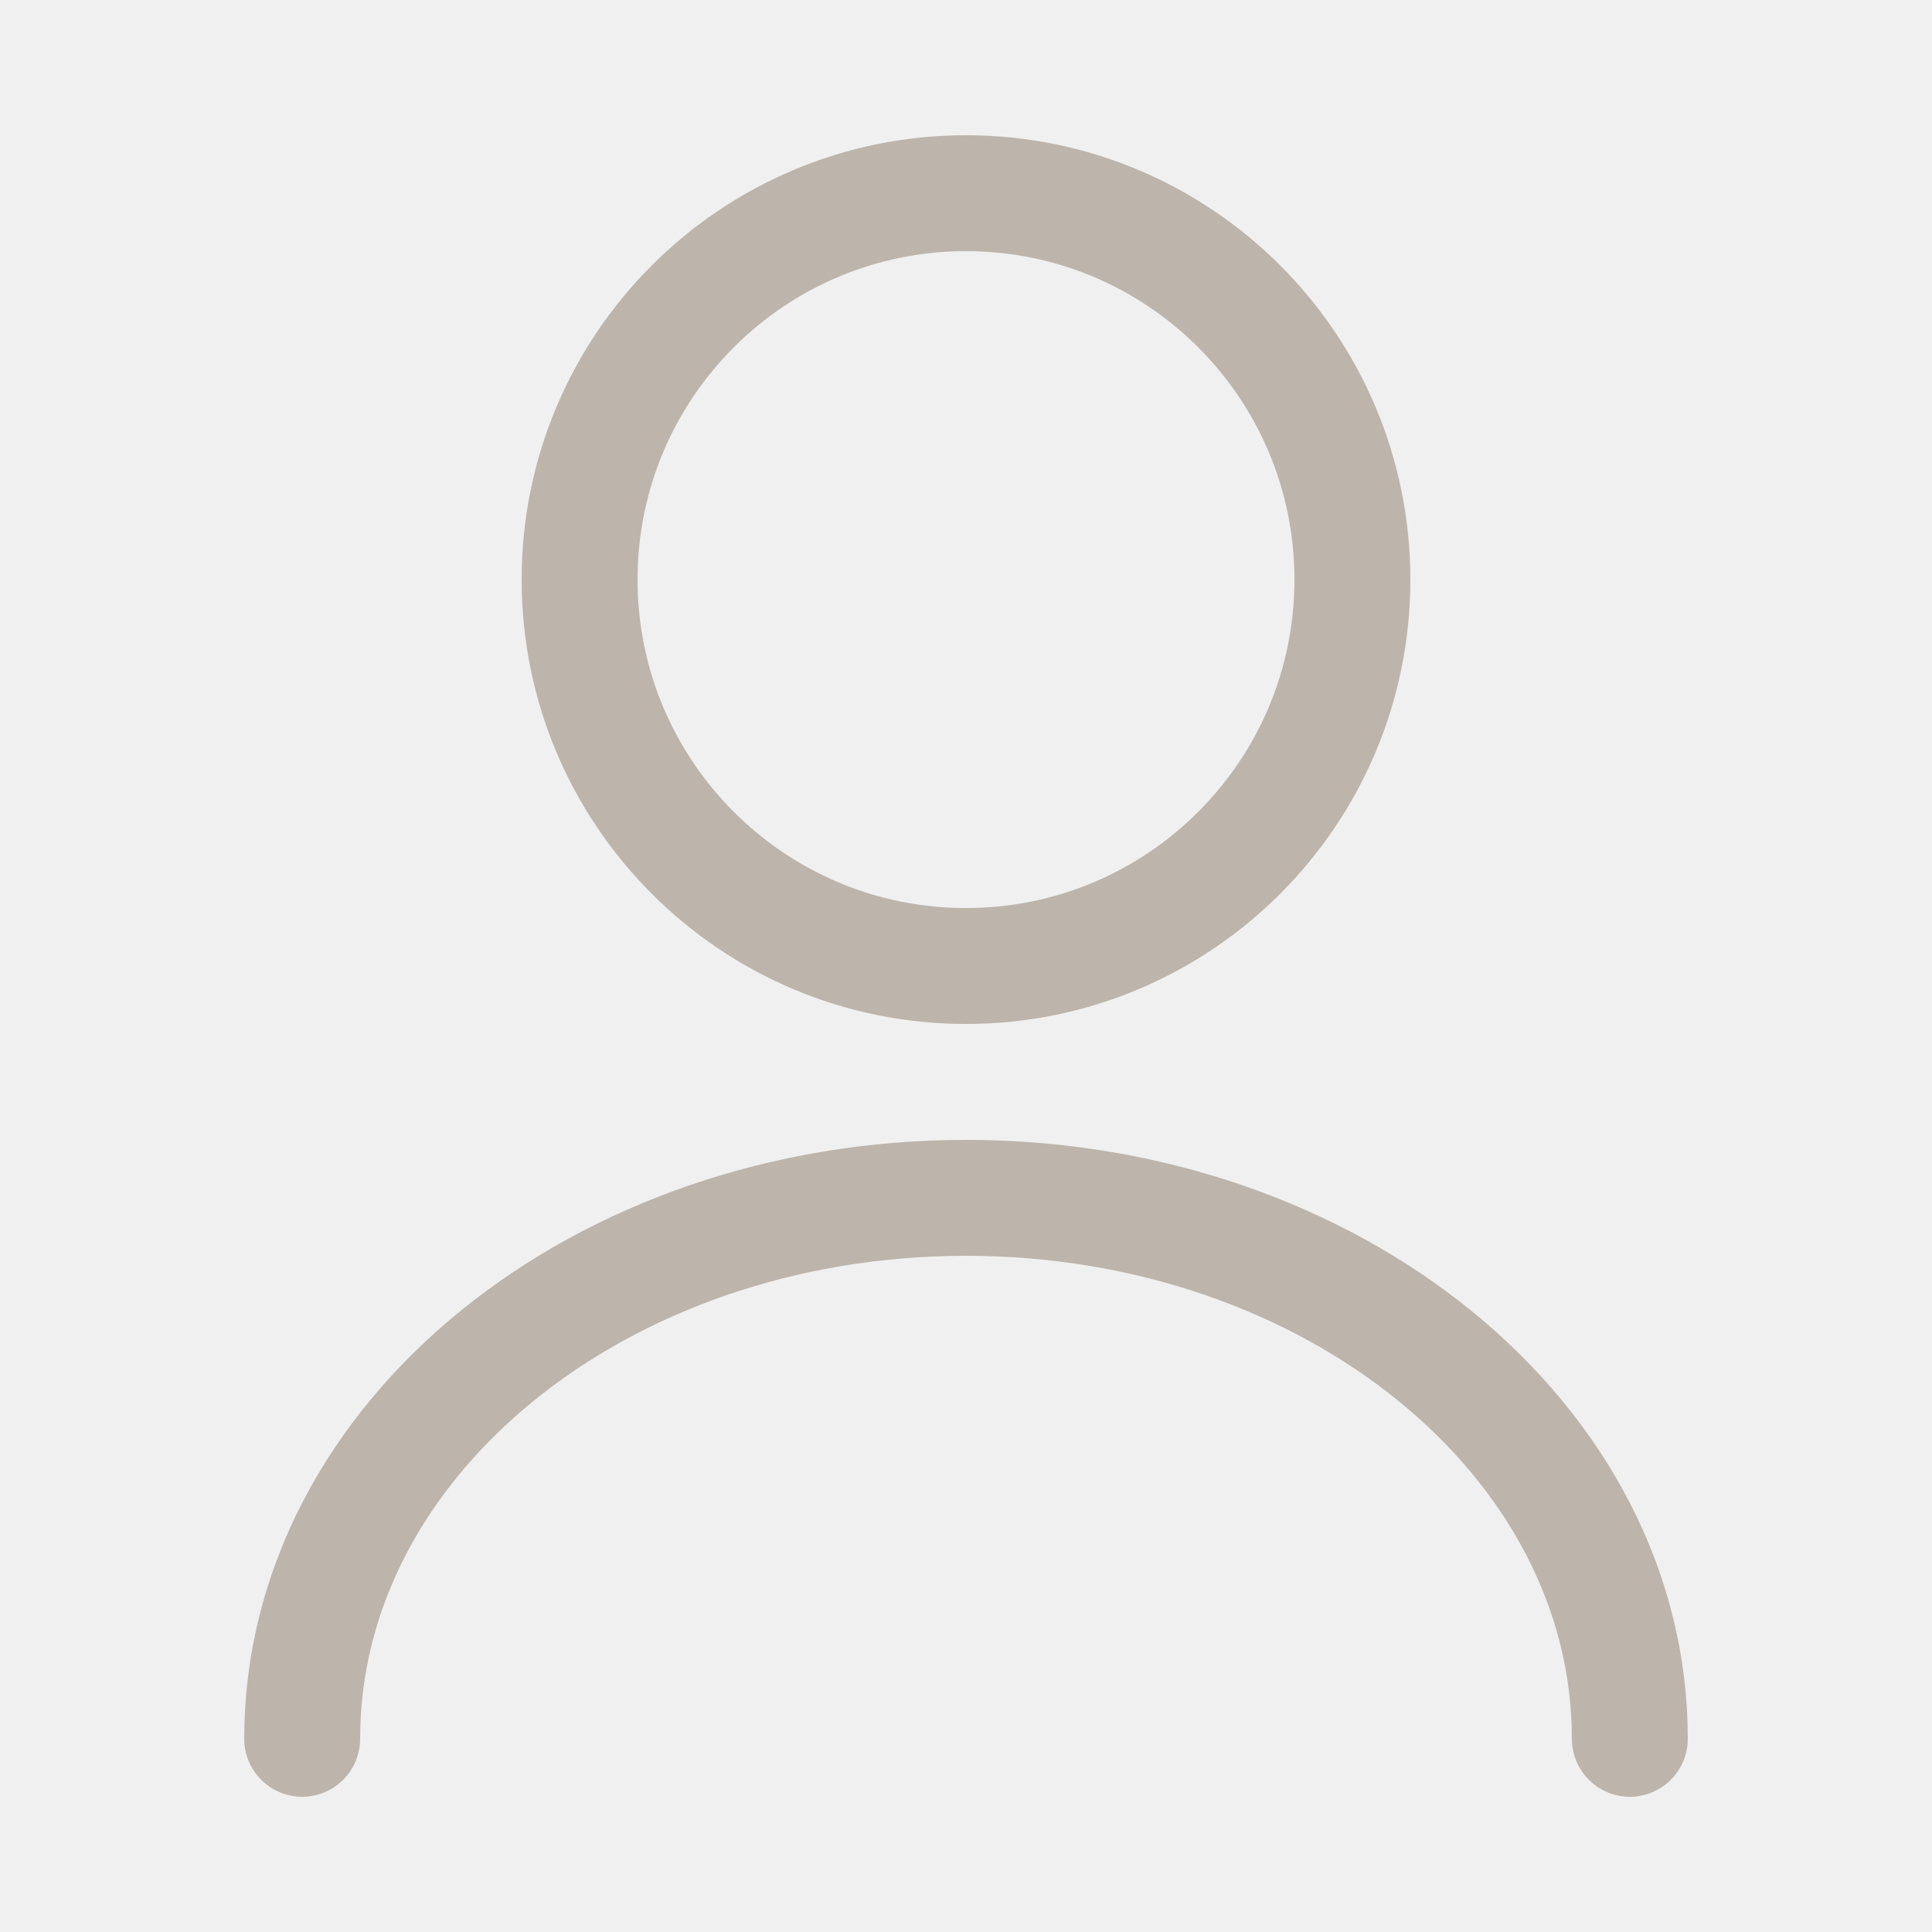
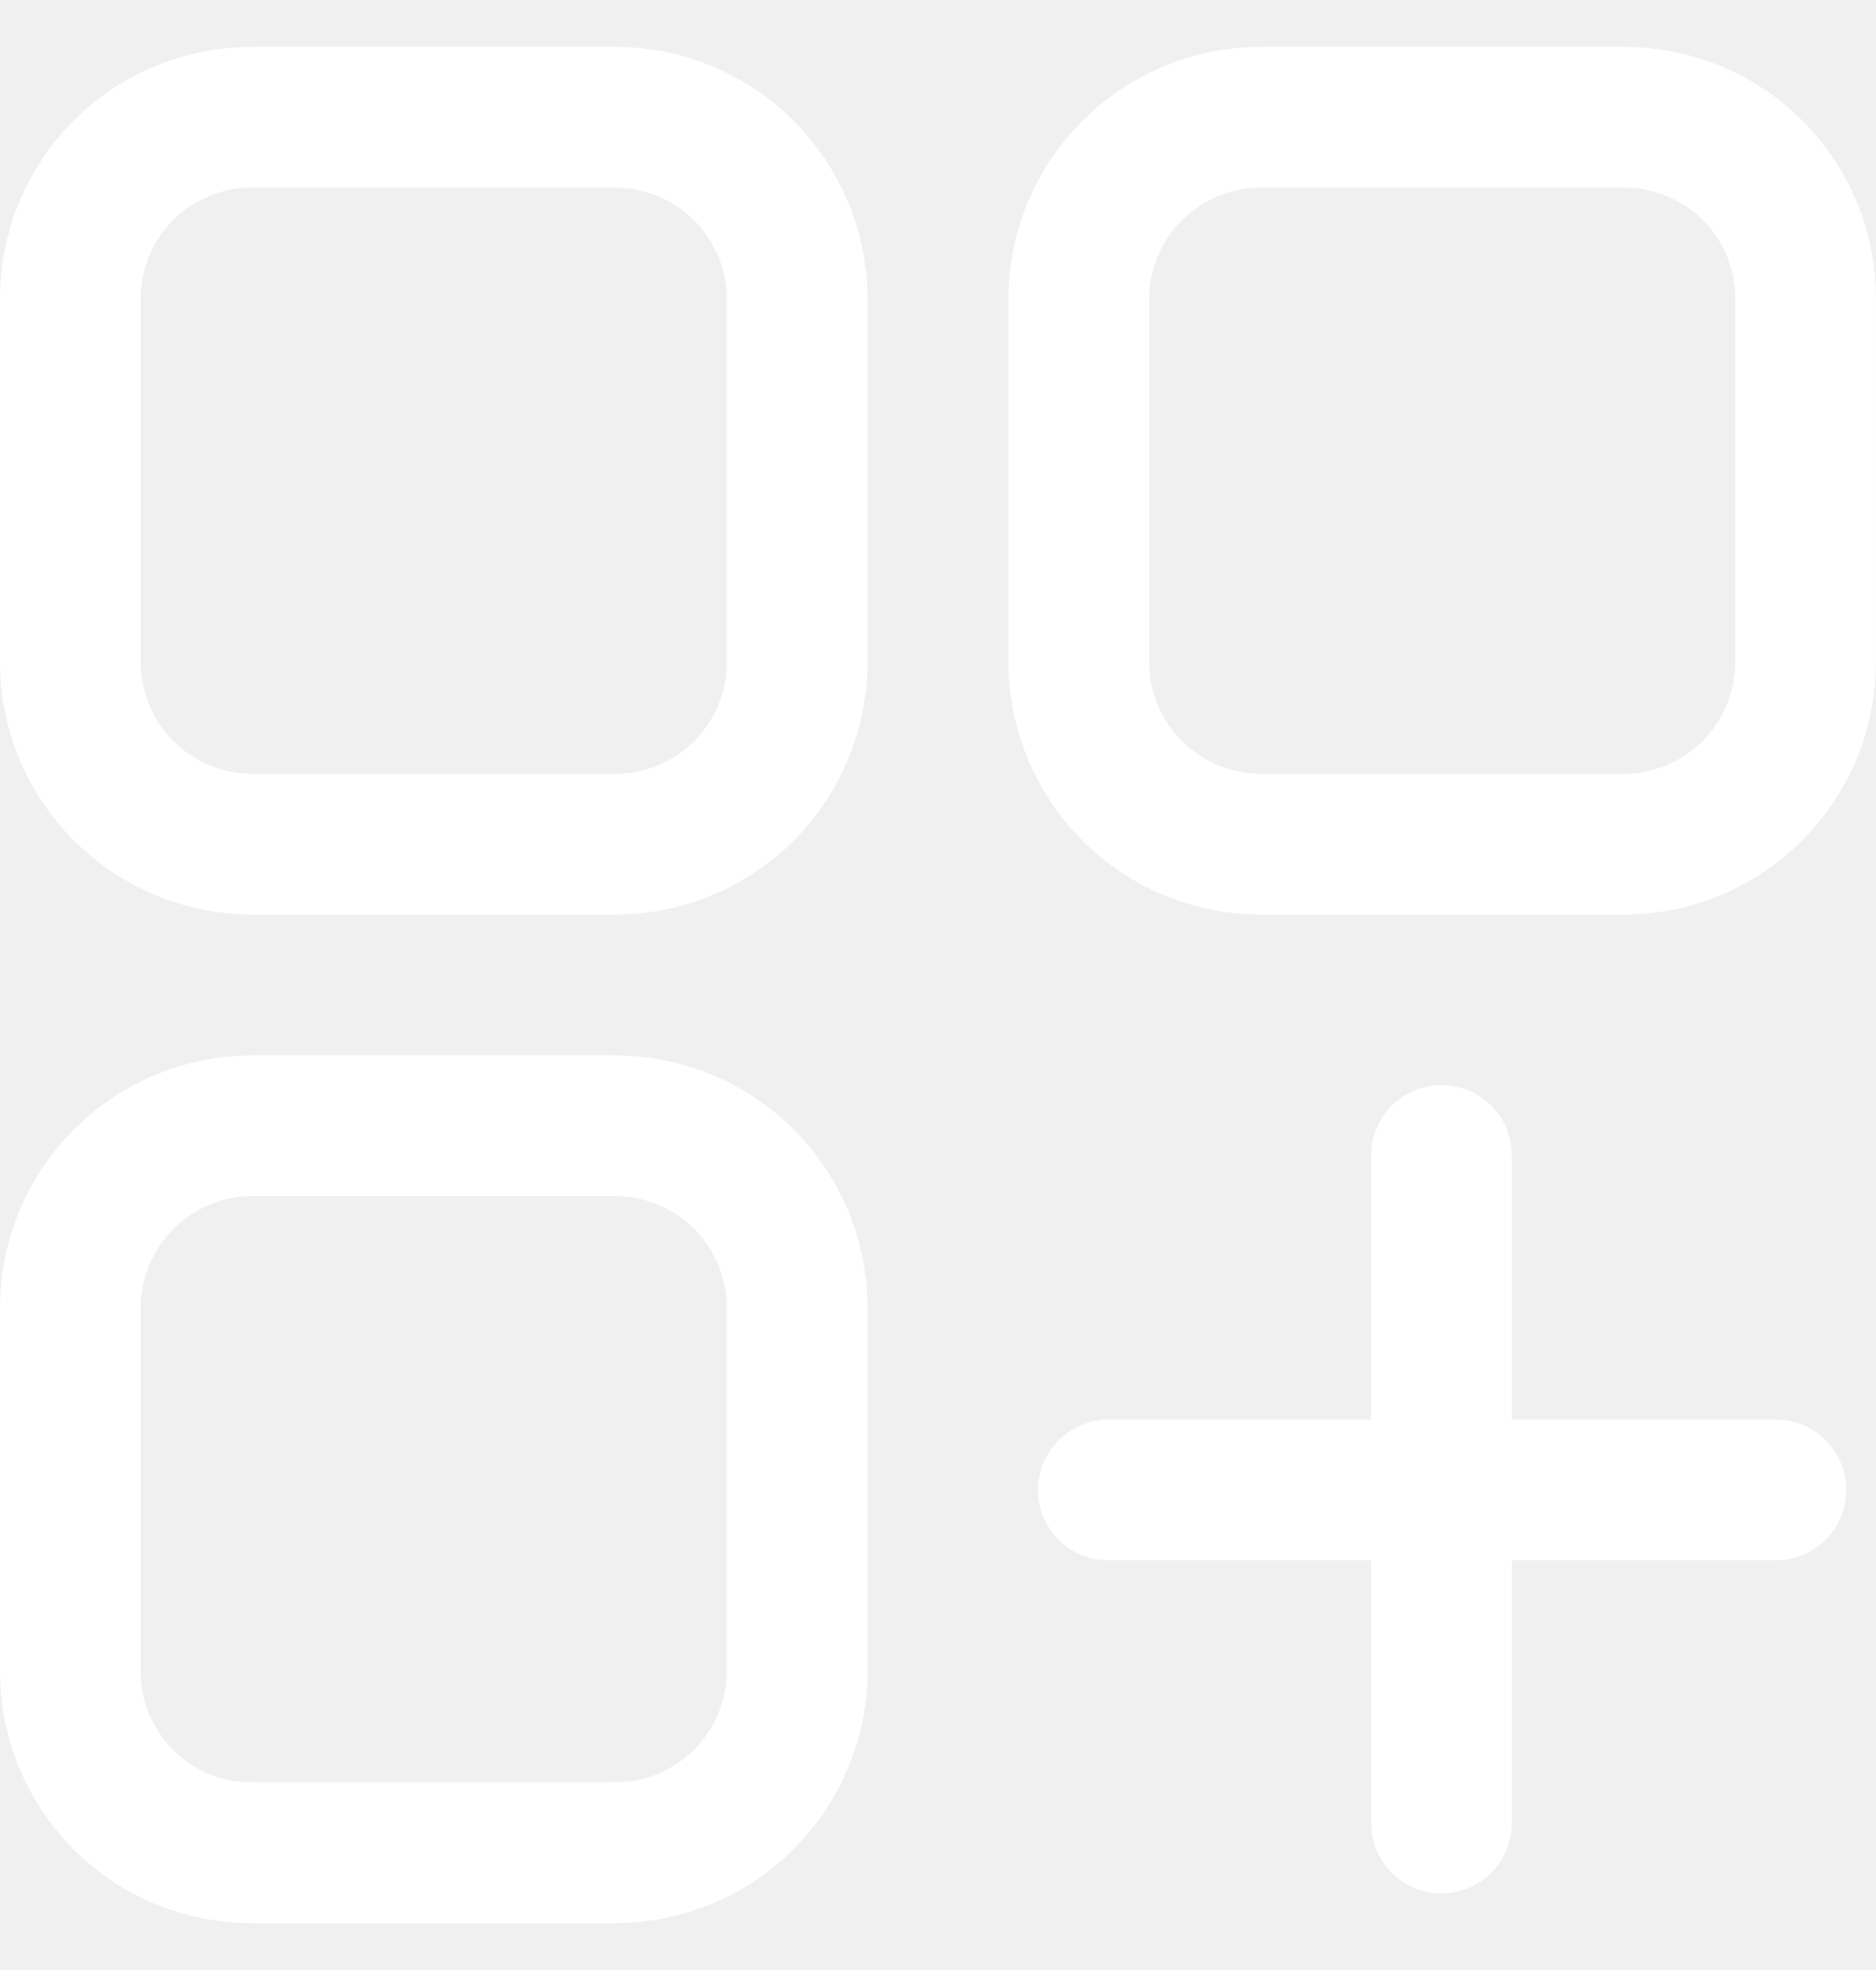
- <svg xmlns="http://www.w3.org/2000/svg" width="25" height="25" viewBox="0 0 25 25" fill="none">
-   <path d="M12.5 12.5C15.261 12.5 17.5 10.261 17.5 7.5C17.5 4.739 15.261 2.5 12.5 2.5C9.739 2.5 7.5 4.739 7.5 7.5C7.5 10.261 9.739 12.5 12.5 12.5Z" stroke="#47280B" stroke-opacity="0.3" stroke-width="1.5" stroke-linecap="round" stroke-linejoin="round" />
-   <path d="M21.09 22.5C21.09 18.63 17.24 15.5 12.5 15.5C7.76 15.5 3.91 18.63 3.91 22.5" stroke="#47280B" stroke-opacity="0.3" stroke-width="1.5" stroke-linecap="round" stroke-linejoin="round" />
+ <svg xmlns="http://www.w3.org/2000/svg" width="20" height="21" viewBox="0 0 20 21" fill="none">
+   <path d="M6.557 12H2.682C2.169 12.003 1.677 12.209 1.315 12.573C0.953 12.937 0.75 13.43 0.75 13.943V17.818C0.75 18.072 0.8 18.323 0.897 18.558C0.994 18.792 1.136 19.005 1.315 19.185C1.495 19.364 1.708 19.506 1.942 19.604C2.177 19.701 2.428 19.75 2.682 19.75H6.557C7.07 19.75 7.563 19.547 7.927 19.185C8.291 18.823 8.497 18.331 8.499 17.818V13.943C8.499 13.688 8.449 13.435 8.352 13.2C8.254 12.964 8.111 12.75 7.931 12.569C7.75 12.389 7.536 12.246 7.3 12.148C7.065 12.051 6.812 12.001 6.557 12.001M6.557 1.25H2.682C2.428 1.25 2.177 1.3 1.942 1.397C1.708 1.494 1.495 1.636 1.315 1.815C1.136 1.995 0.994 2.208 0.897 2.442C0.8 2.677 0.75 2.928 0.75 3.182V7.057C0.749 7.57 0.953 8.063 1.315 8.427C1.677 8.791 2.169 8.997 2.682 8.999H6.557C6.812 8.999 7.065 8.949 7.3 8.852C7.536 8.754 7.75 8.611 7.931 8.431C8.111 8.25 8.254 8.036 8.352 7.8C8.449 7.565 8.499 7.312 8.499 7.057V3.182C8.497 2.669 8.291 2.177 7.927 1.815C7.563 1.453 7.07 1.249 6.557 1.25ZM17.318 1.25H13.443C12.93 1.249 12.437 1.453 12.073 1.815C11.709 2.177 11.503 2.669 11.501 3.182V7.057C11.501 7.572 11.706 8.066 12.07 8.43C12.434 8.794 12.928 8.999 13.443 8.999H17.318C17.831 8.997 18.323 8.791 18.685 8.427C19.047 8.063 19.25 7.57 19.25 7.057V3.182C19.25 2.928 19.201 2.677 19.104 2.442C19.006 2.208 18.864 1.995 18.685 1.815C18.505 1.636 18.292 1.494 18.058 1.397C17.823 1.3 17.572 1.25 17.318 1.25Z" stroke="white" stroke-width="1.5" stroke-linecap="round" stroke-linejoin="round" />
+   <path d="M15.368 12.317V19.433M11.817 15.883H18.933" stroke="white" stroke-width="1.5" stroke-miterlimit="10" stroke-linecap="round" />
</svg>
